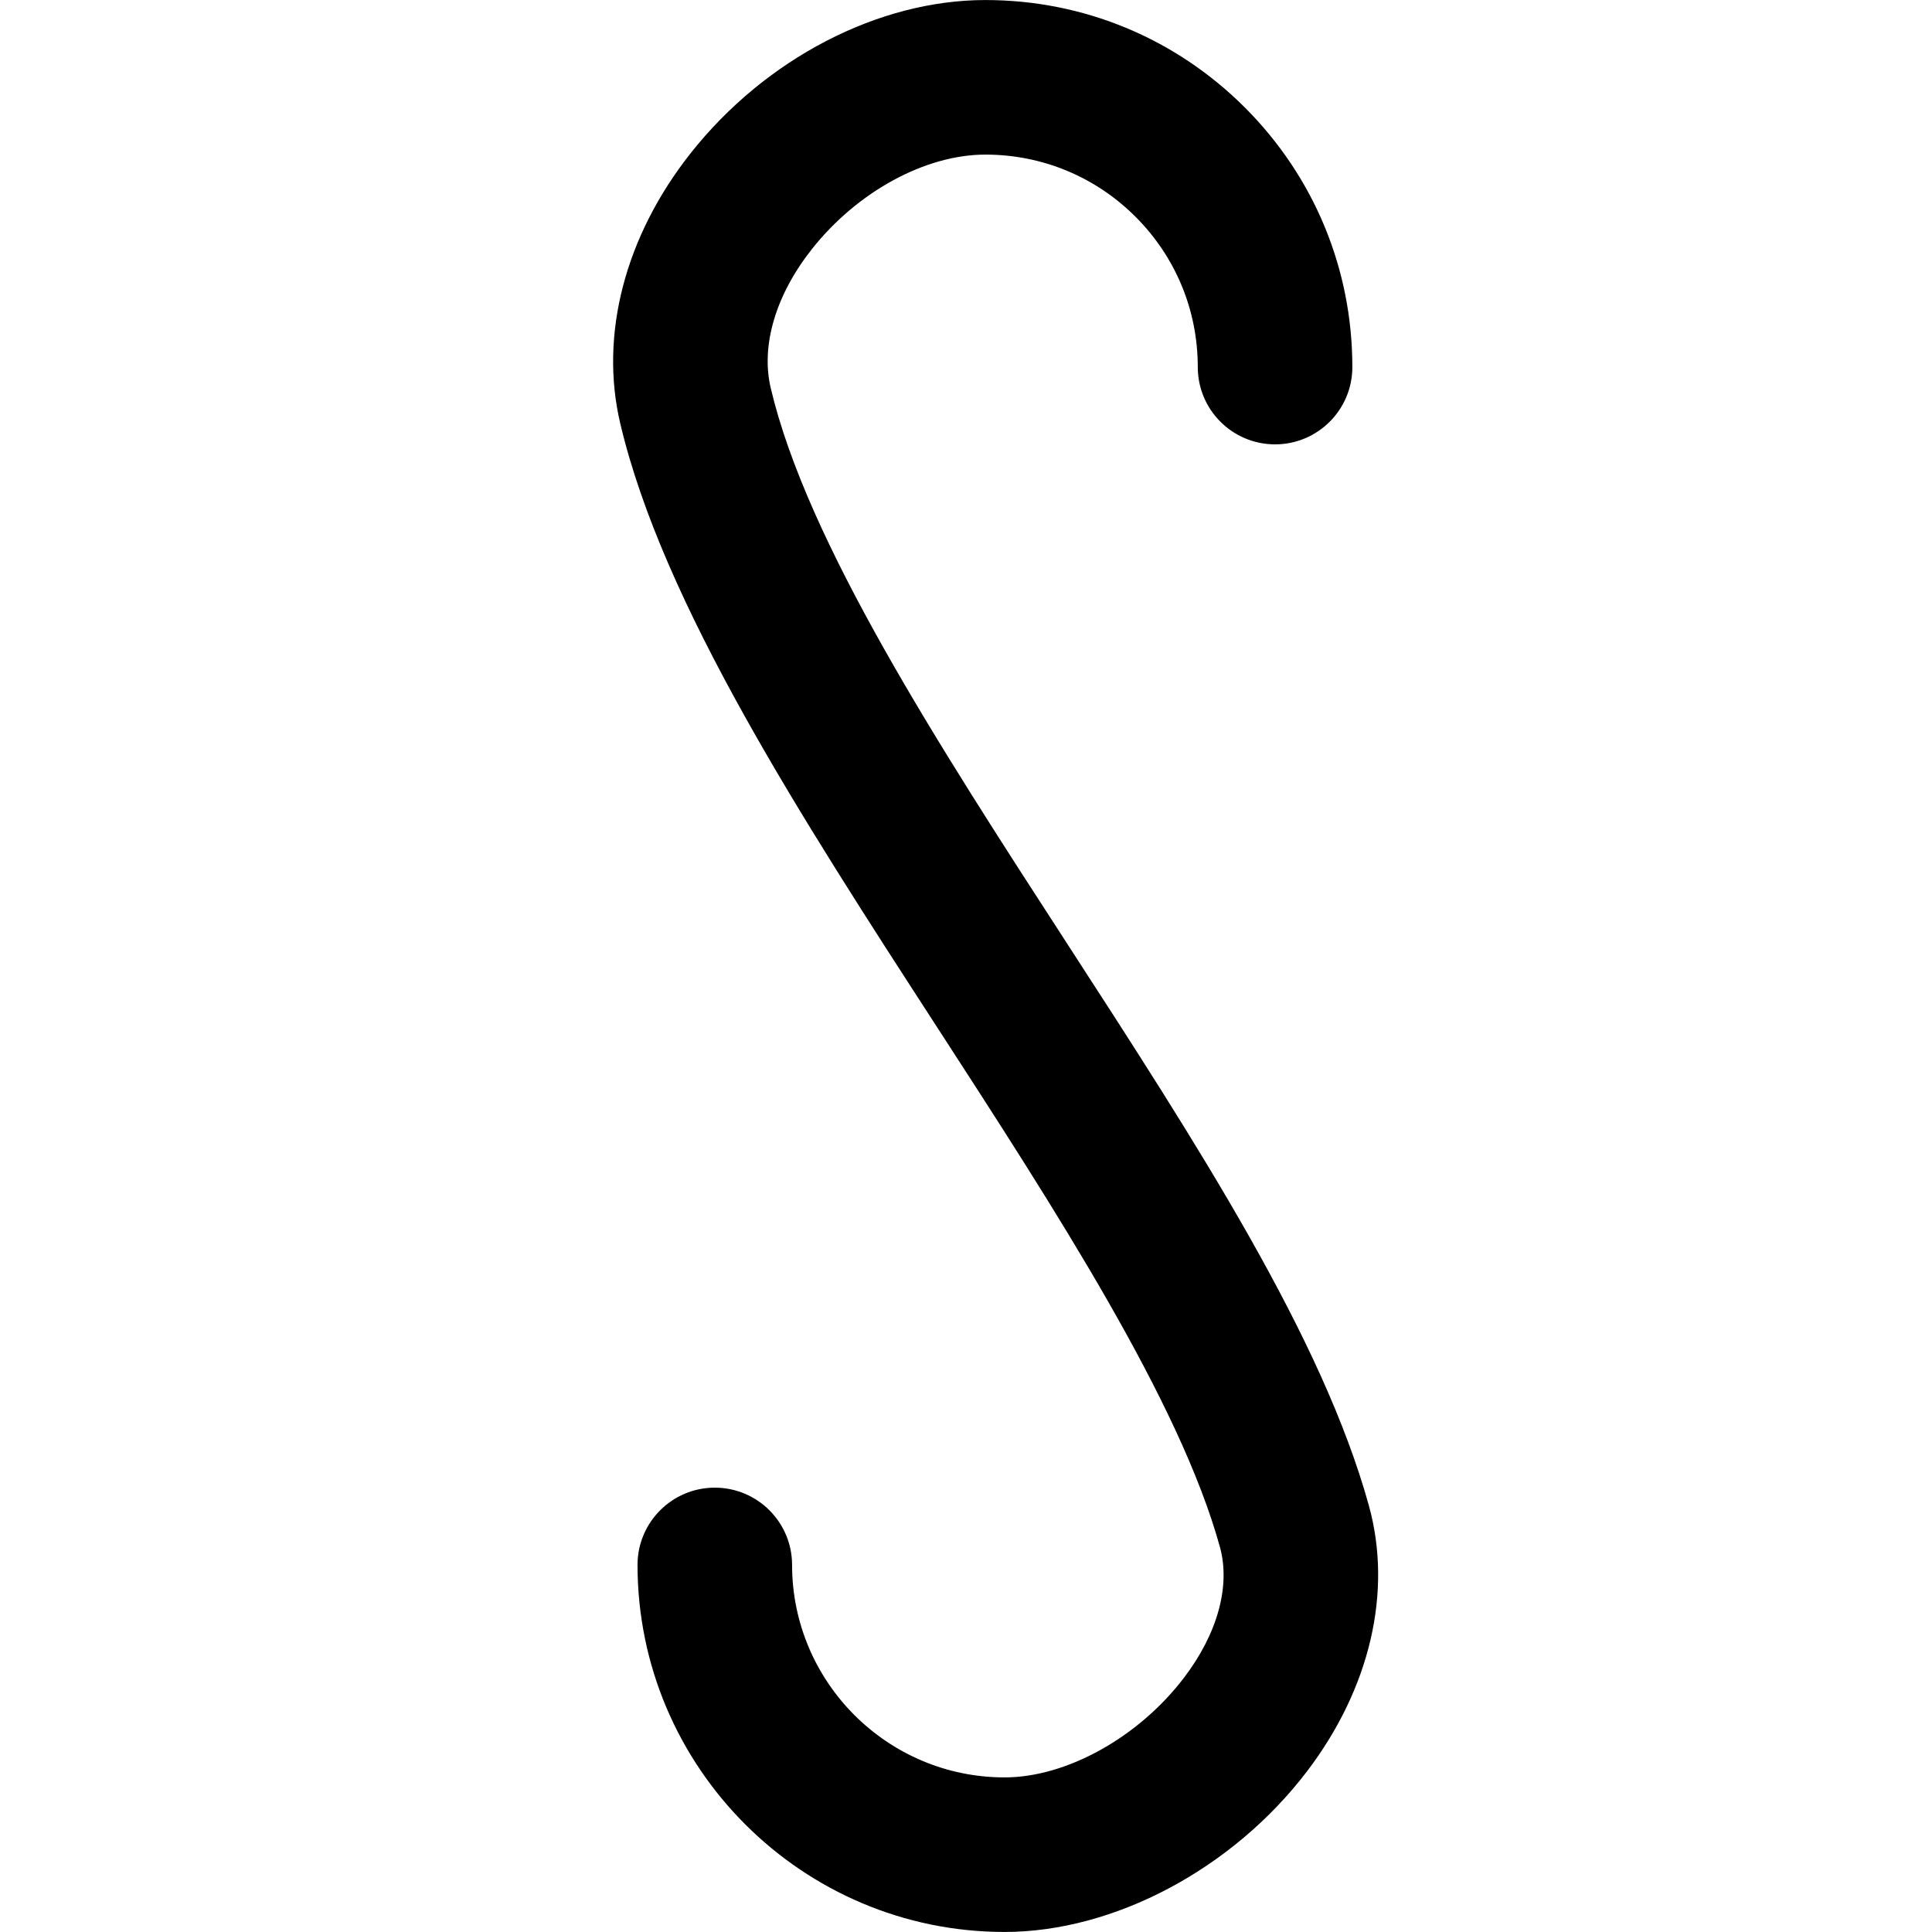
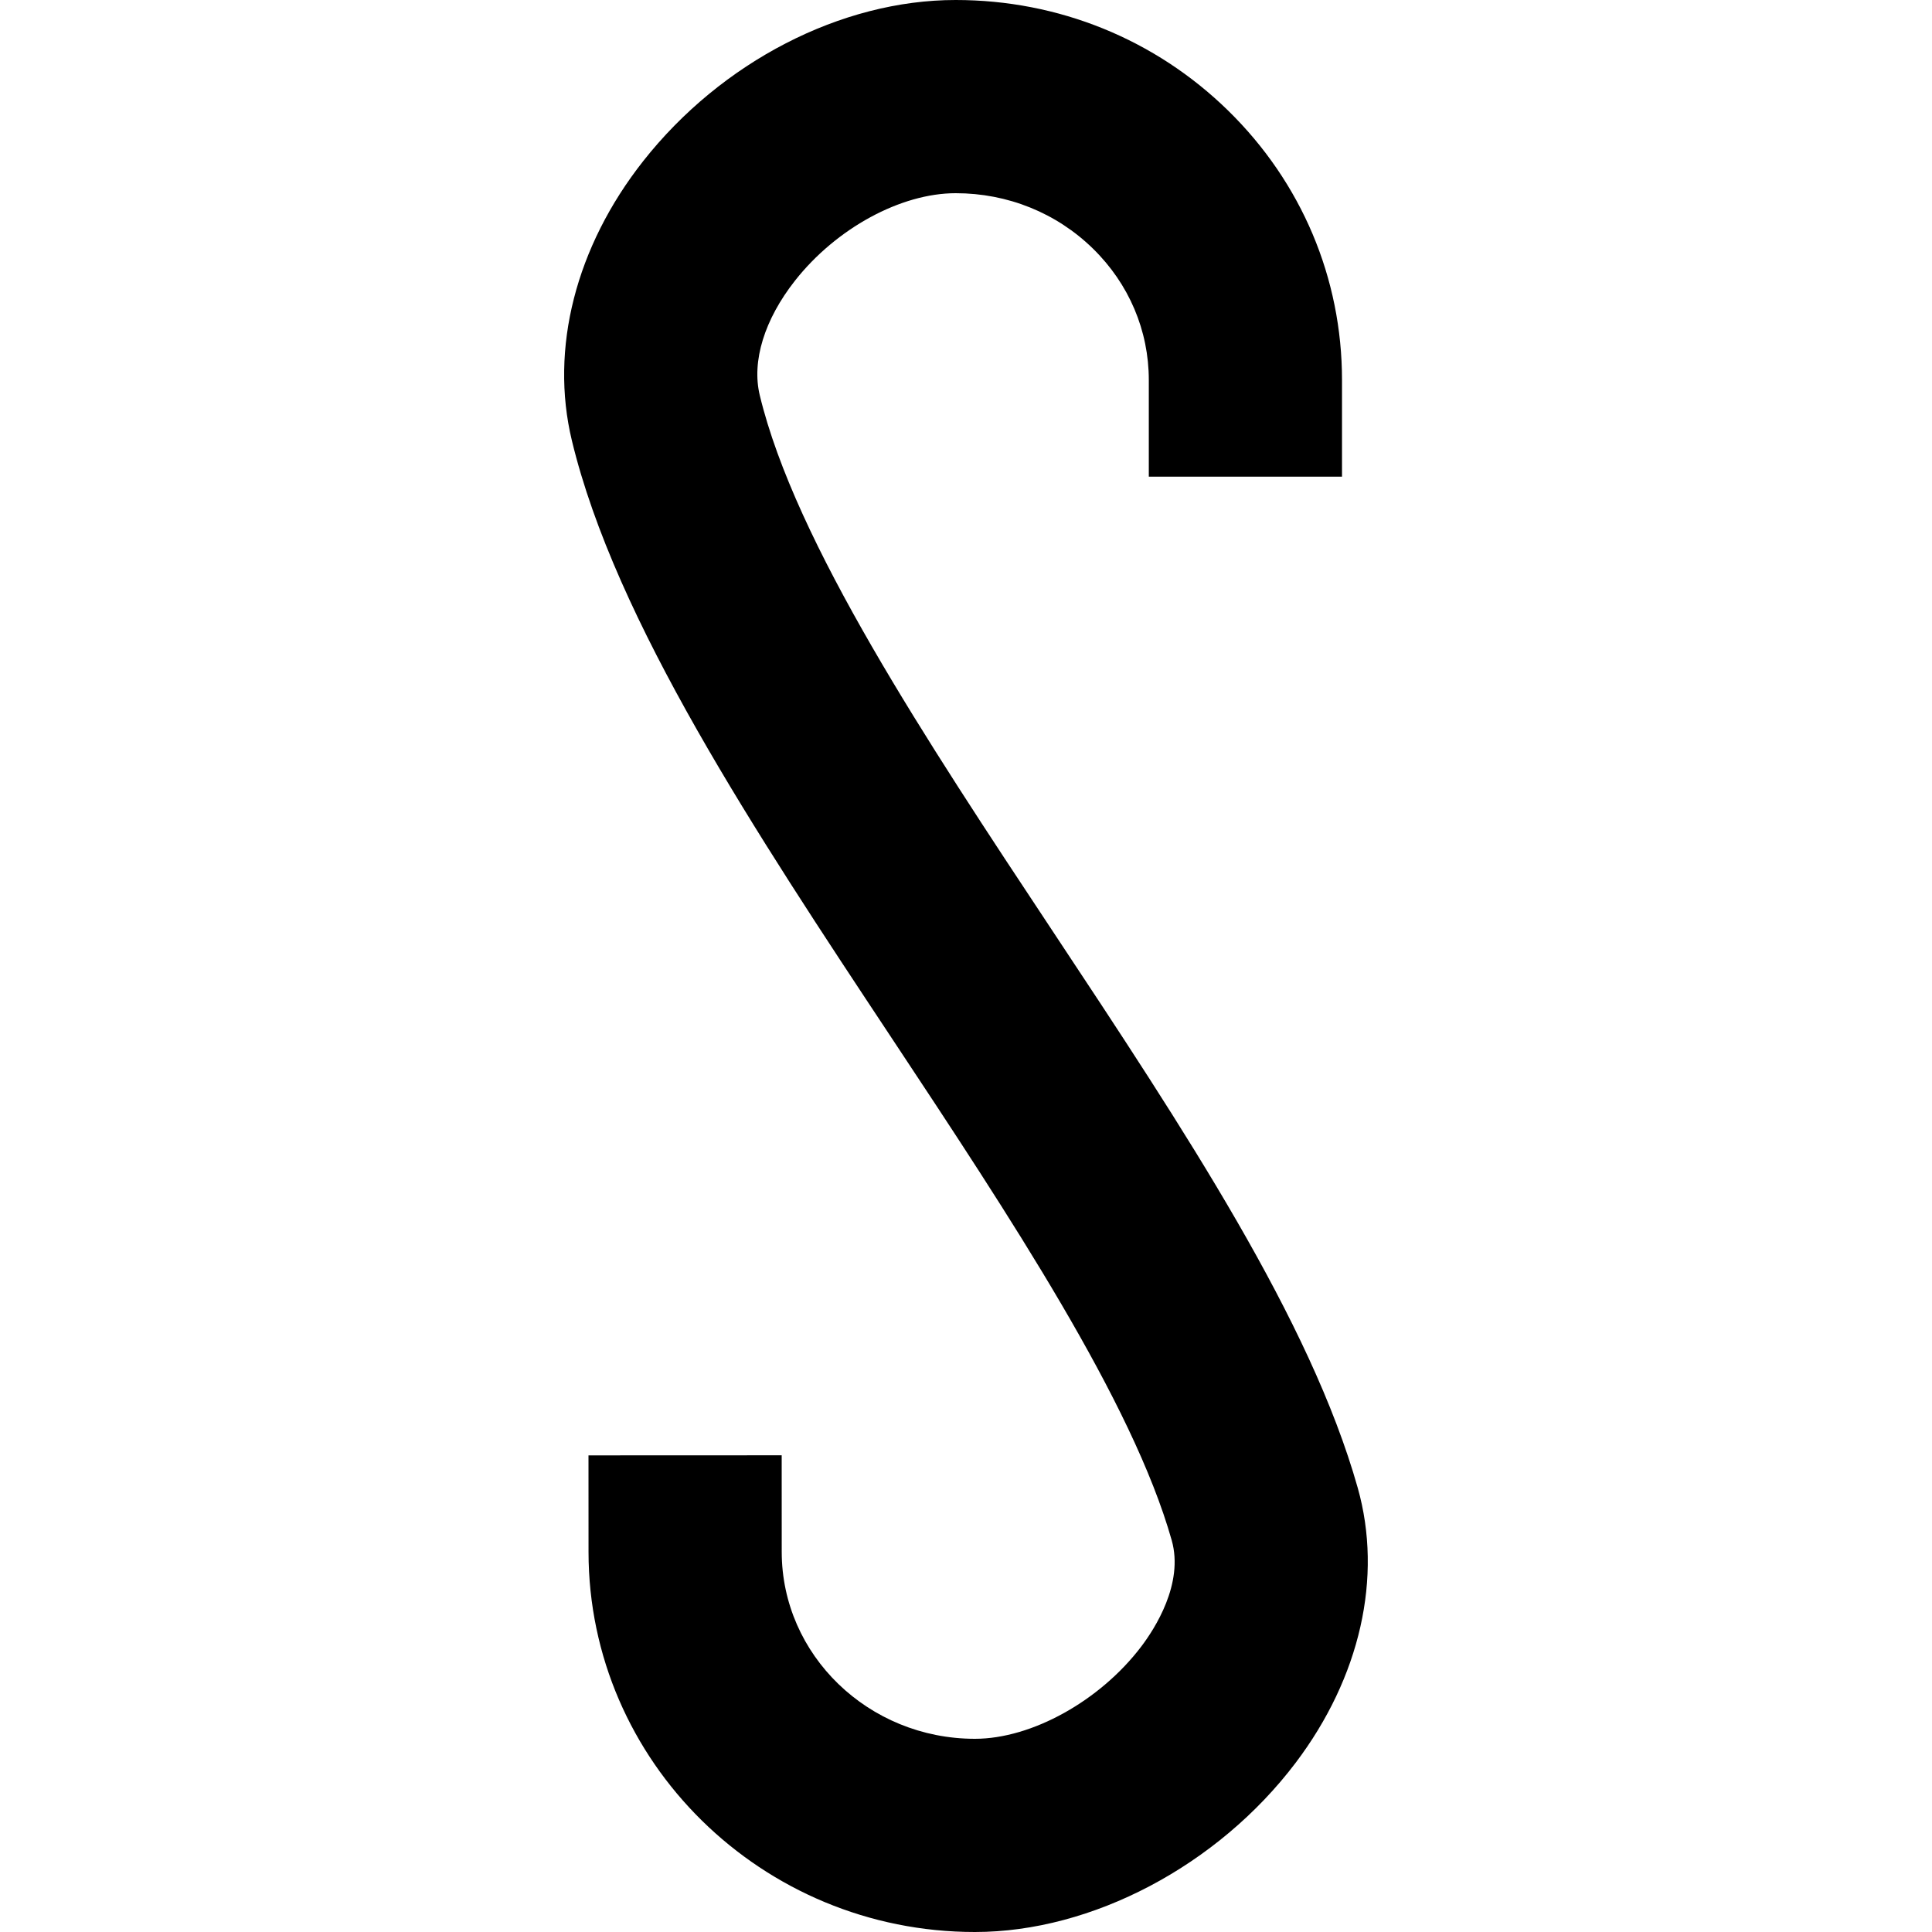
<svg xmlns="http://www.w3.org/2000/svg" version="1.1" x="0px" y="0px" width="100px" height="100px" viewBox="0 0 100 100" enable-background="new 0 0 100 100" xml:space="preserve">
  <g id="Layer_3" display="none">
-     <circle display="inline" fill="none" stroke="#000000" stroke-width="0.25" stroke-miterlimit="10" cx="51" cy="49.5" r="17.5" />
-     <polyline display="inline" opacity="0.15" points="96,5 6,5 6,95 96,95  " />
-     <circle display="inline" fill="none" stroke="#000000" stroke-width="0.25" stroke-miterlimit="10" cx="51" cy="50" r="26" />
-     <circle display="inline" fill="none" stroke="#000000" stroke-width="0.25" stroke-miterlimit="10" cx="51" cy="50" r="34" />
-     <circle display="inline" fill="none" stroke="#000000" stroke-width="0.25" stroke-miterlimit="10" cx="51" cy="49.5" r="9" />
-     <path display="inline" fill="none" stroke="#000000" stroke-width="0.25" stroke-miterlimit="10" d="M1,50C1,22.386,23.389,0,51,0   c27.612,0,50,22.386,50,50" />
-     <path display="inline" fill="none" stroke="#000000" stroke-width="0.25" stroke-miterlimit="10" d="M101,50   c0,27.614-22.388,50-50,50C23.389,100,1,77.614,1,50" />
+     <g display="inline" opacity="0.31">
+       <path d="M92,12c-1.06,0-2.076-0.421-2.826-1.17C88.422,10.08,88,9.062,88,8v-56c0-2.209,1.791-4,4-4h56c2.209,0,4,1.791,4,4V7.92    c0,2.207-1.787,3.997-3.994,4C148.006,11.92,92.002,12,92,12z" />
+       <path d="M148-48V7.92L92,8v-56H148 M148-56H92c-4.418,0-8,3.582-8,8V8c0,2.124,0.844,4.16,2.347,5.661    C87.847,15.159,89.88,16,92,16c0.004,0,0.007,0,0.011,0l56-0.08c4.413-0.006,7.988-3.586,7.988-8V-48    C156-52.418,152.418-56,148-56L148-56z" />
+     </g>
  </g>
  <g id="Your_Icon">
</g>
  <g id="Layer_4">
-     <path d="M52.002,99.998c-0.002,0-0.002,0-0.006,0c-10.471,0-18.994-8.521-18.998-18.996c-0.001-2.209,1.79-4,3.999-4.001   c0,0,0.001,0,0.001,0c2.208,0,3.999,1.79,4,3.999c0.002,6.064,4.937,10.999,11,10.998c0,0,0.001,0,0.002,0   c3.204,0,6.936-2.074,9.286-5.163c1.738-2.282,2.414-4.75,1.855-6.77c-2.08-7.521-8.482-17.399-14.673-26.953   c-6.961-10.74-14.159-21.847-16.364-31.194c-1.084-4.596,0.247-9.698,3.653-14c3.865-4.883,9.705-7.916,15.24-7.916   c0.004,0,0.004,0,0.007,0c5.072,0,9.842,1.976,13.429,5.562c3.588,3.588,5.564,8.359,5.564,13.436c0,2.209-1.791,4-4,4l0,0   c-2.209,0-4-1.791-4-4c0-2.939-1.144-5.701-3.221-7.778c-2.076-2.076-4.837-3.22-7.774-3.22c-0.001,0-0.002,0-0.003,0H51   c-3.102,0-6.621,1.916-8.969,4.882c-1.879,2.373-2.658,4.996-2.139,7.198c1.886,7.997,8.701,18.512,15.291,28.68   c6.821,10.524,13.263,20.464,15.671,29.172c1.23,4.449,0.063,9.459-3.201,13.747C63.807,96.733,57.663,99.998,52.002,99.998z" />
+     <path d="M50.466,100c-0.002,0-0.005,0-0.006,0c-11.022,0-19.994-8.823-19.998-19.67l-0.002-5l10-0.004l0.002,5   c0.002,5.335,4.488,9.675,10,9.674c0,0,0.001,0,0.001,0c2.941,0,6.483-1.968,8.616-4.786c0.683-0.902,2.203-3.243,1.57-5.484   c-2.032-7.187-8.384-16.775-14.528-26.05c-7.015-10.589-14.269-21.538-16.521-30.878c-1.147-4.757,0.198-10.027,3.69-14.461   C37.344,3.196,43.54,0,49.462,0c0.004-0.002,0.005,0,0.007,0c5.318,0,10.325,2.032,14.097,5.722   c3.802,3.72,5.896,8.674,5.896,13.951v5h-10v-5c0-2.564-1.026-4.98-2.889-6.803C54.682,11.02,52.158,10,49.468,10   c-0.001,0-0.002,0-0.003,0h0c-2.842,0-6.184,1.819-8.316,4.527c-1.583,2.011-2.249,4.172-1.824,5.931   c1.839,7.629,8.599,17.832,15.136,27.699c6.87,10.369,13.358,20.164,15.815,28.853c1.305,4.622,0.132,9.812-3.219,14.239   C63.031,96.565,56.52,100,50.466,100z" />
  </g>
</svg>
